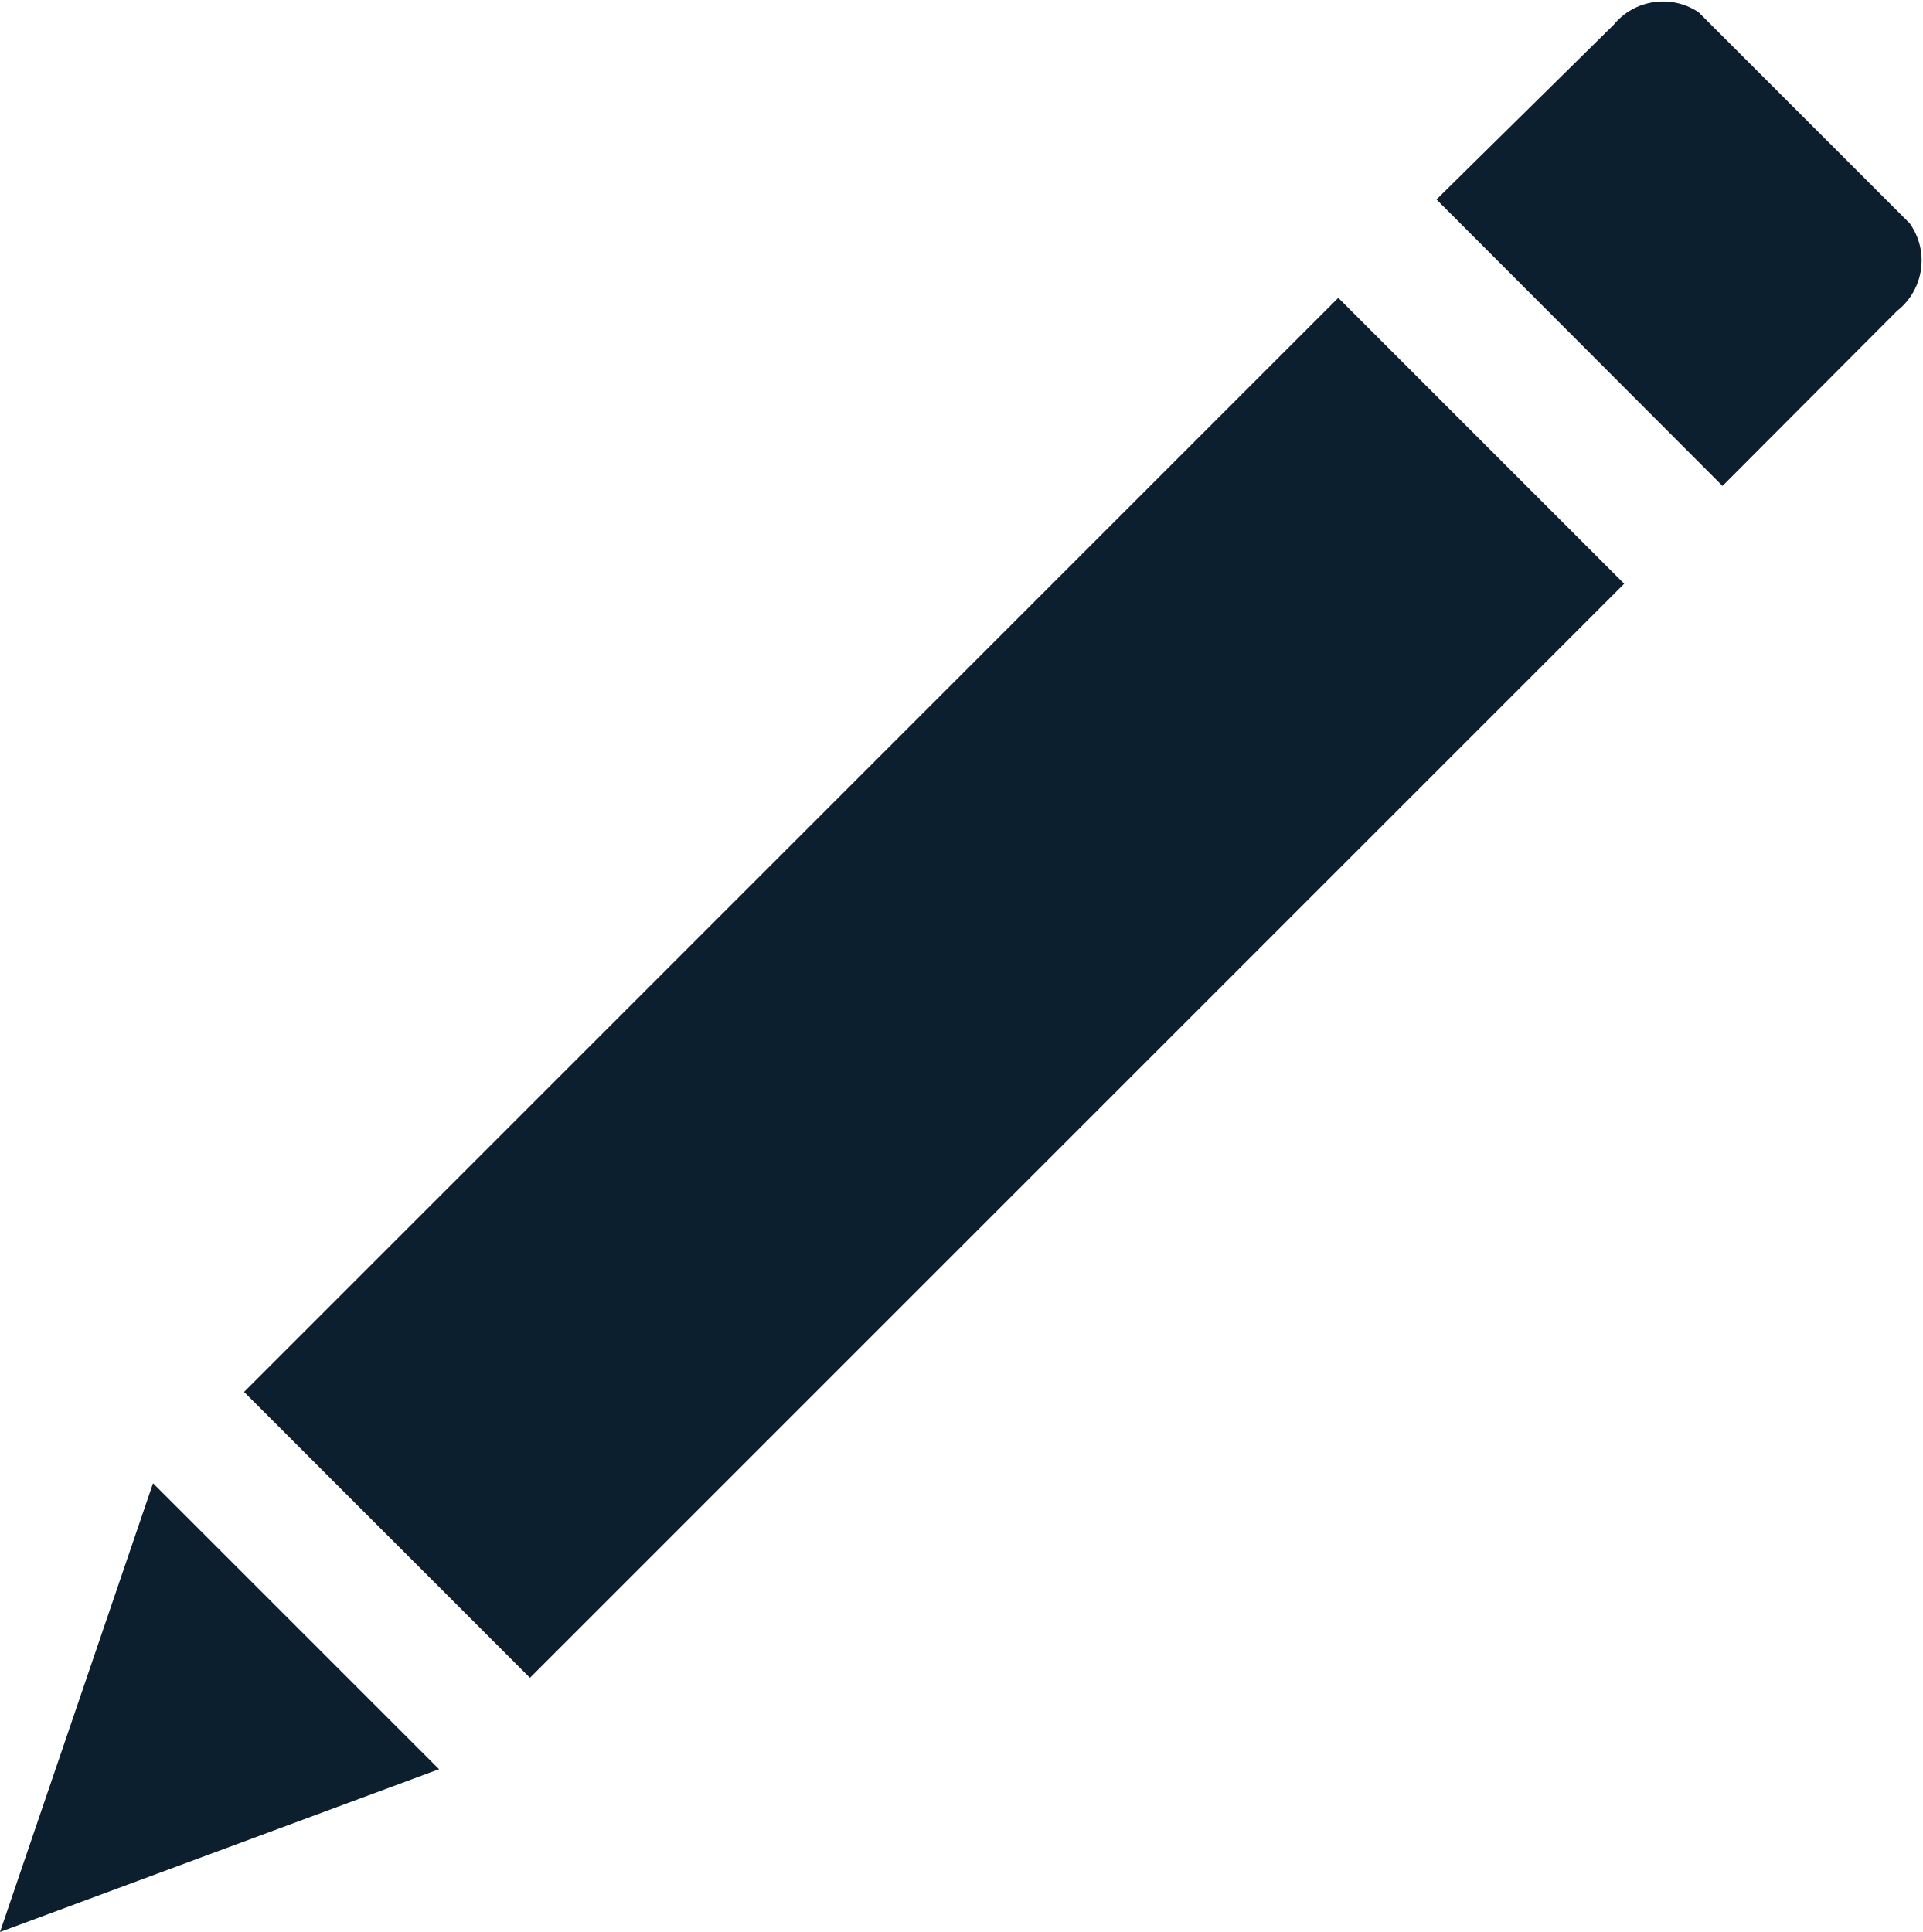
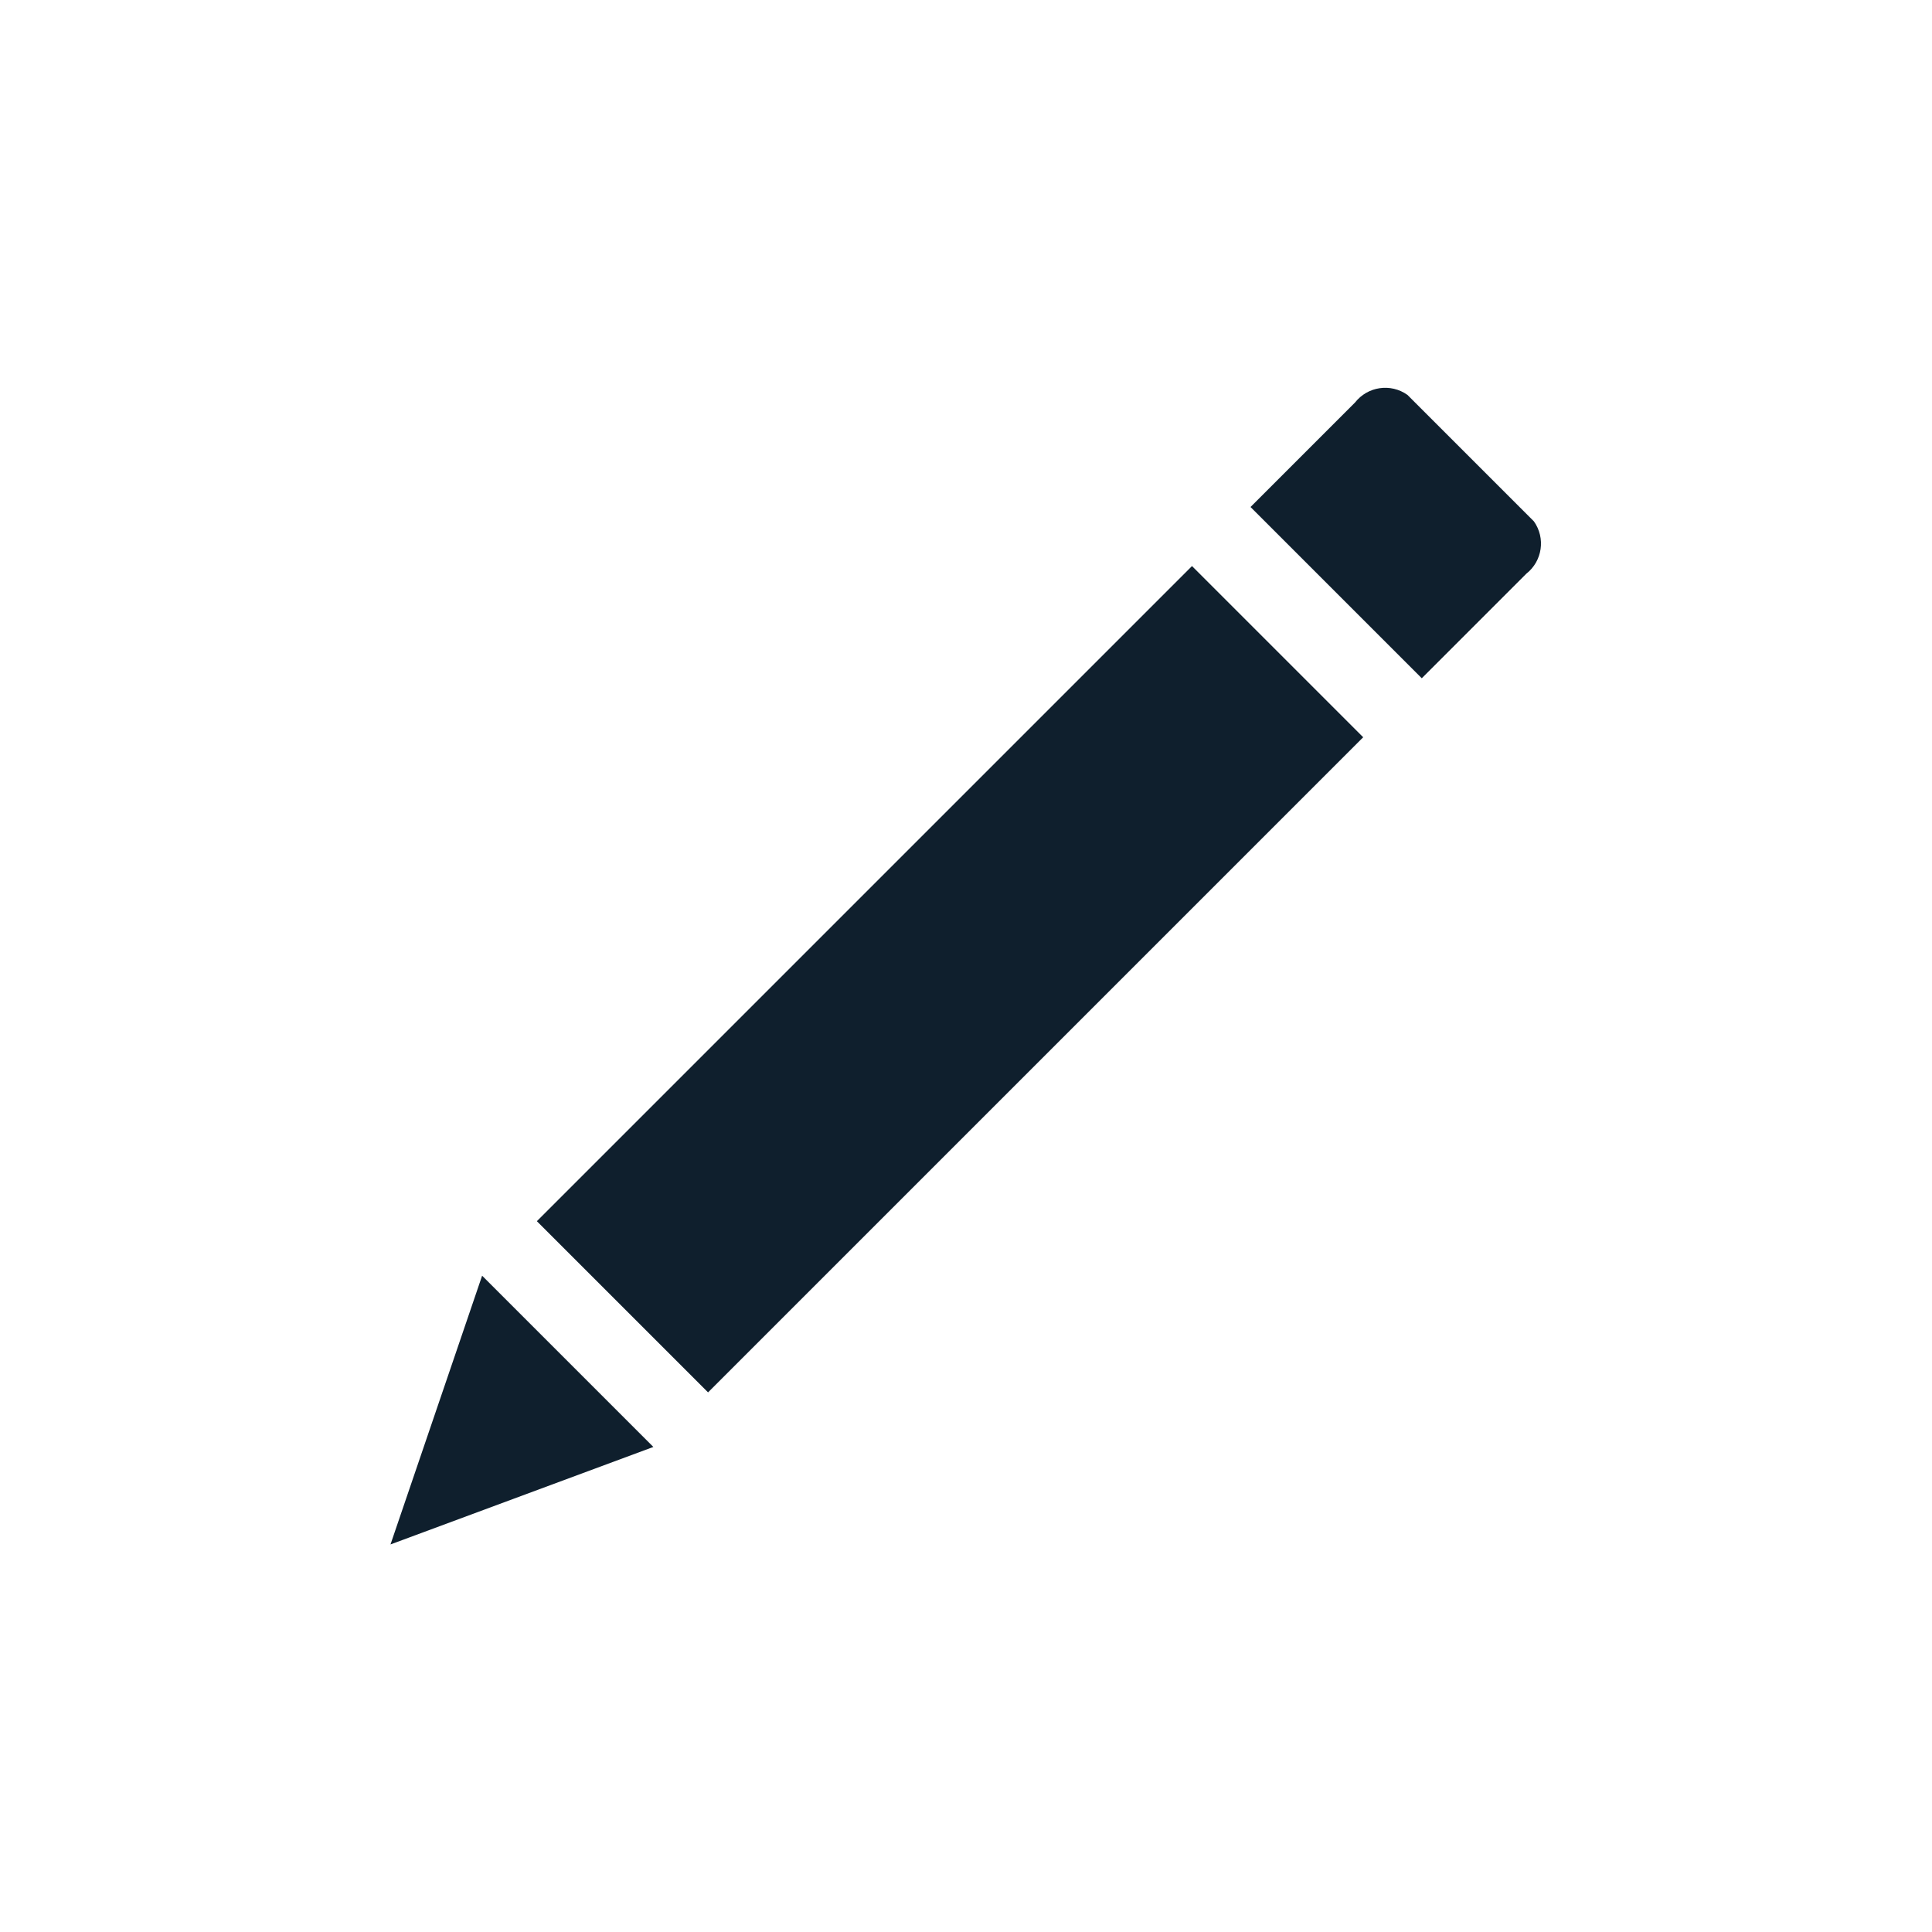
- <svg xmlns="http://www.w3.org/2000/svg" viewBox="0 0 39.32 39.52">
-   <defs>
-     <style>.cls-1{fill:#0c1f2e;}</style>
-   </defs>
-   <g id="Layer_2" data-name="Layer 2">
-     <g id="Layer_1-2" data-name="Layer 1">
-       <polygon class="cls-1" points="0 39.52 8.98 36.19 3.13 30.34 0 39.52" />
-       <rect class="cls-1" x="14.97" y="4.39" width="8.27" height="31.65" transform="translate(18.32 48.01) rotate(-135)" />
-       <path class="cls-1" d="M34.74.25l4.32,4.32a1.31,1.31,0,0,1-.26,1.79L35.23,9.94,29.38,4.08,33,.51A1.31,1.31,0,0,1,34.74.25Z" />
-     </g>
-   </g>
+ <svg xmlns="http://www.w3.org/2000/svg" id="Layer_1" data-name="Layer 1" viewBox="0 0 66 66">
+   <polygon points="13.34 52.76 22.32 49.43 16.47 43.58 13.34 52.76" fill="#0f1f2d" />
+   <rect x="28.31" y="17.63" width="8.27" height="31.65" transform="translate(31.74 80.05) rotate(-135)" fill="#0f1f2d" />
+   <path d="M48.08,13.49l4.32,4.32a1.31,1.31,0,0,1-.26,1.79l-3.57,3.57-5.85-5.85,3.57-3.57A1.31,1.31,0,0,1,48.08,13.49Z" fill="#0f1f2d" />
</svg>
